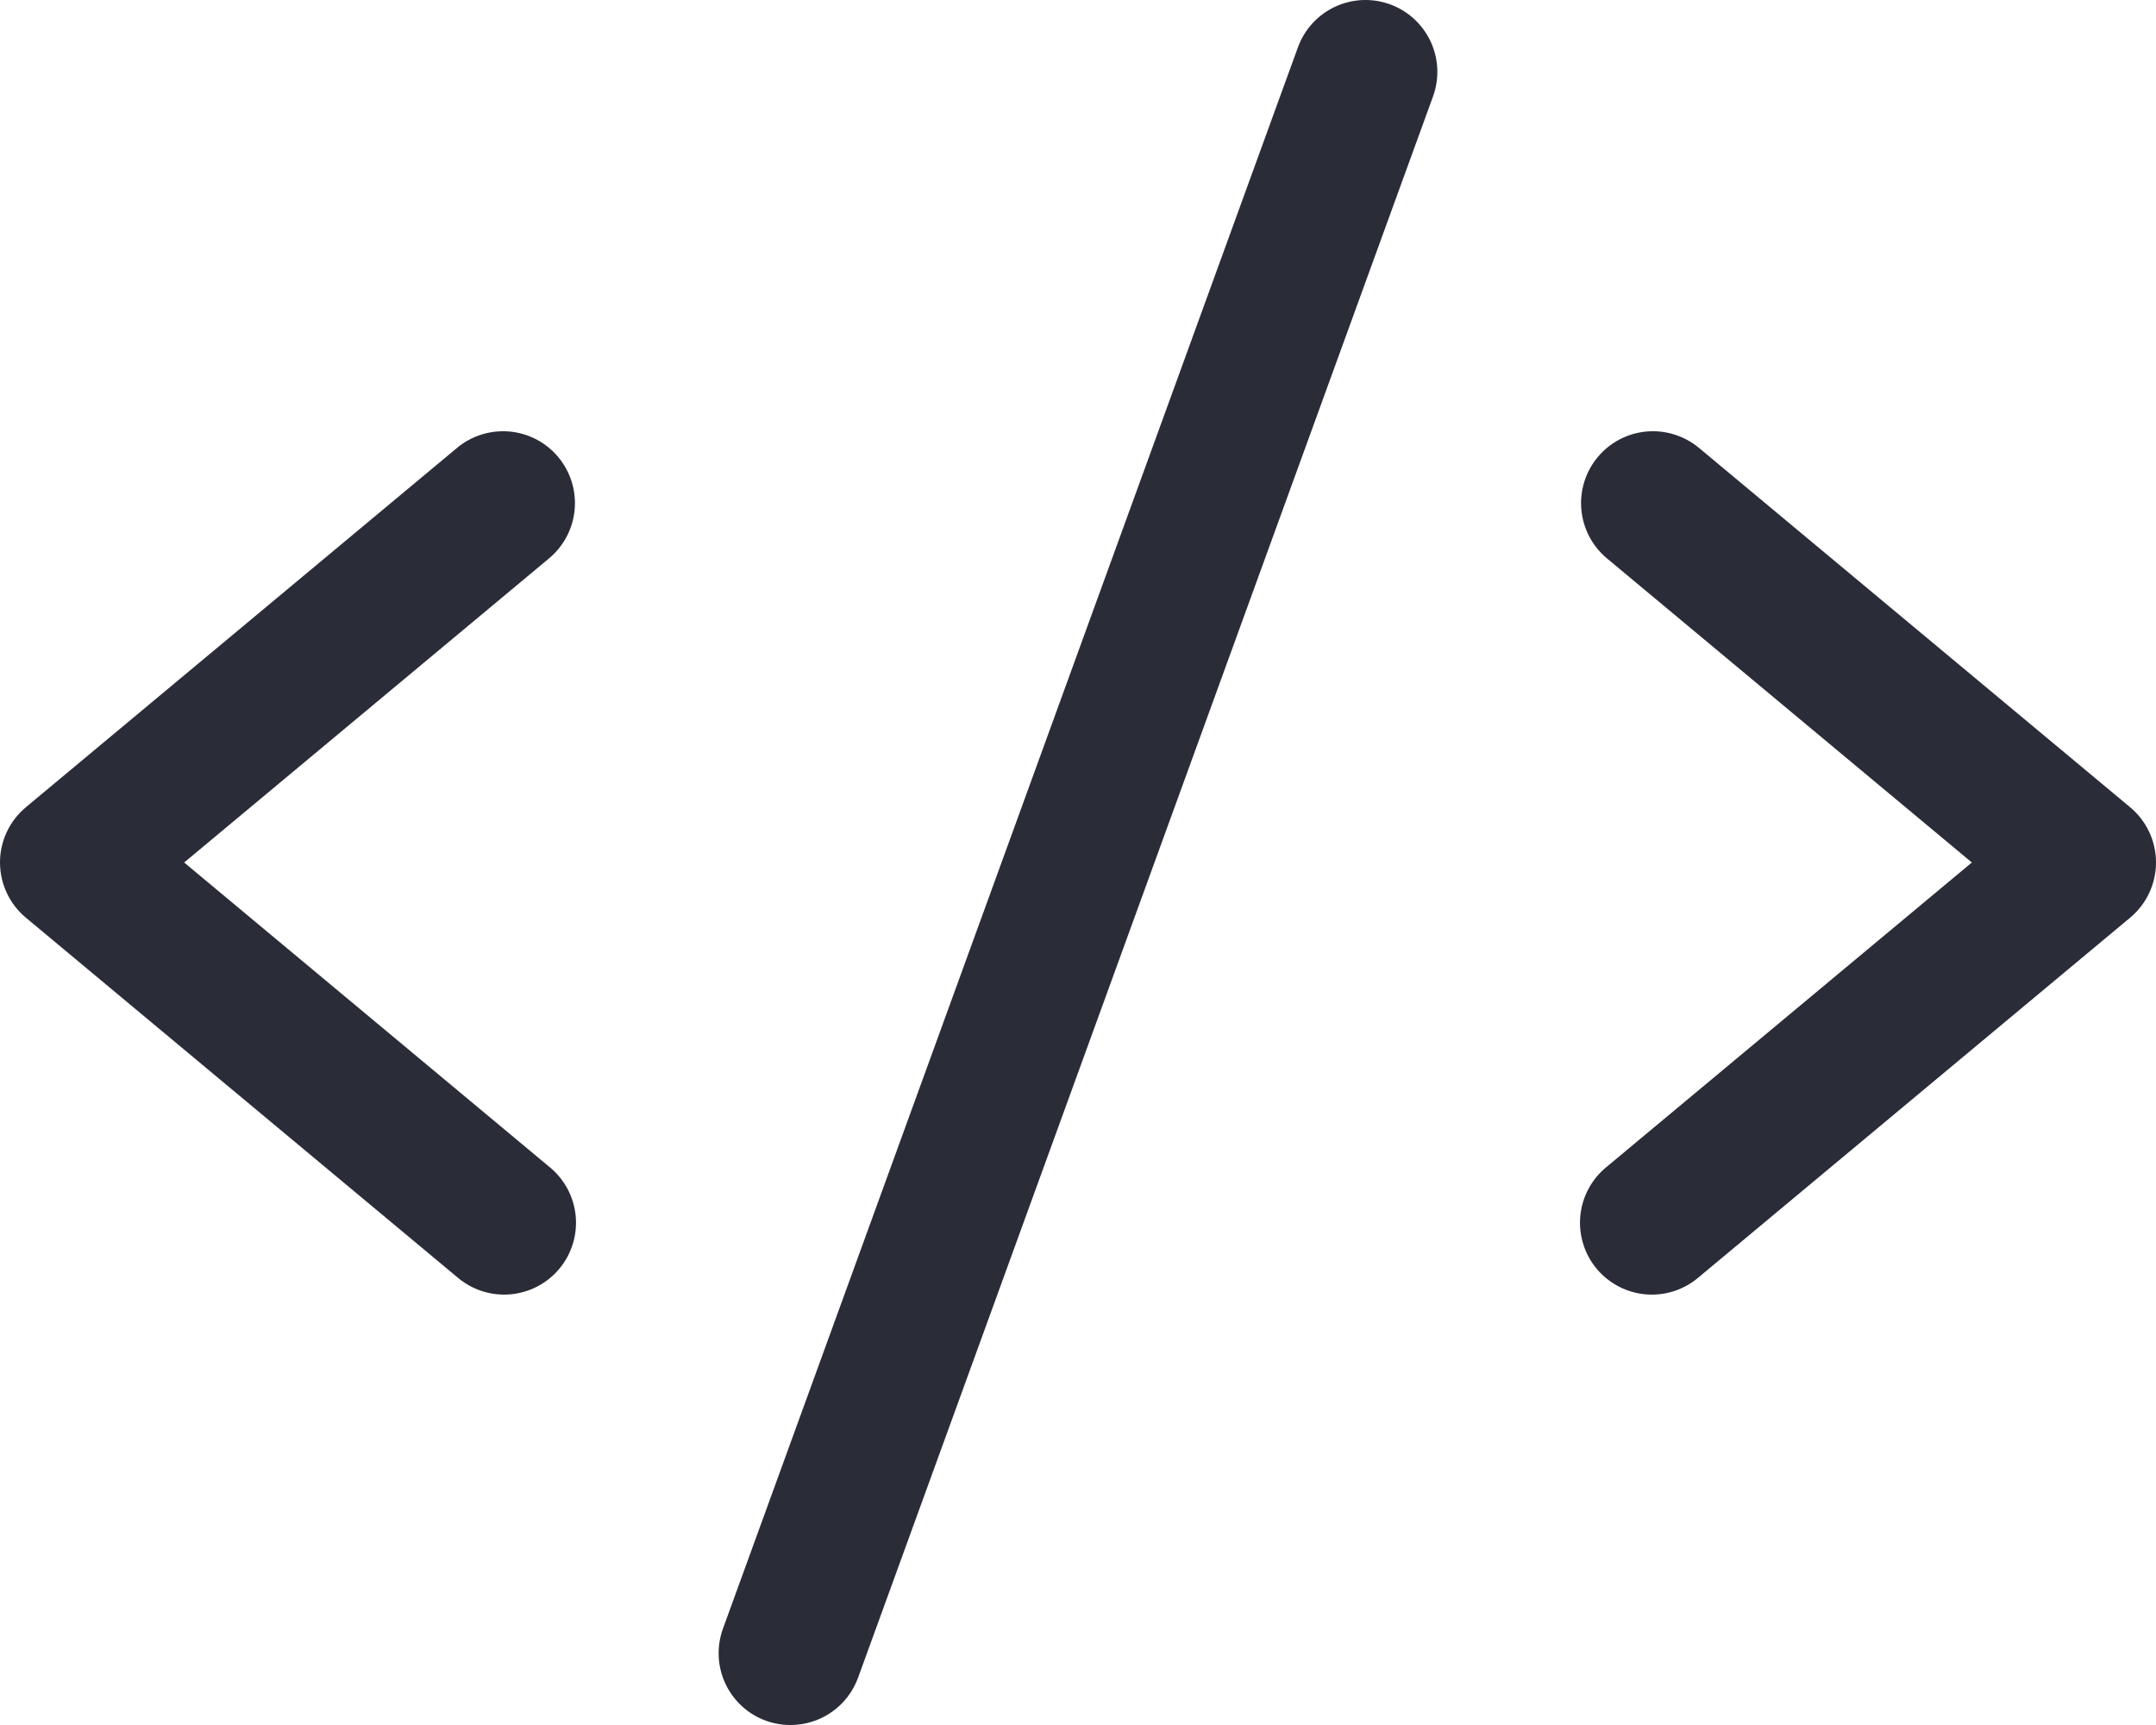
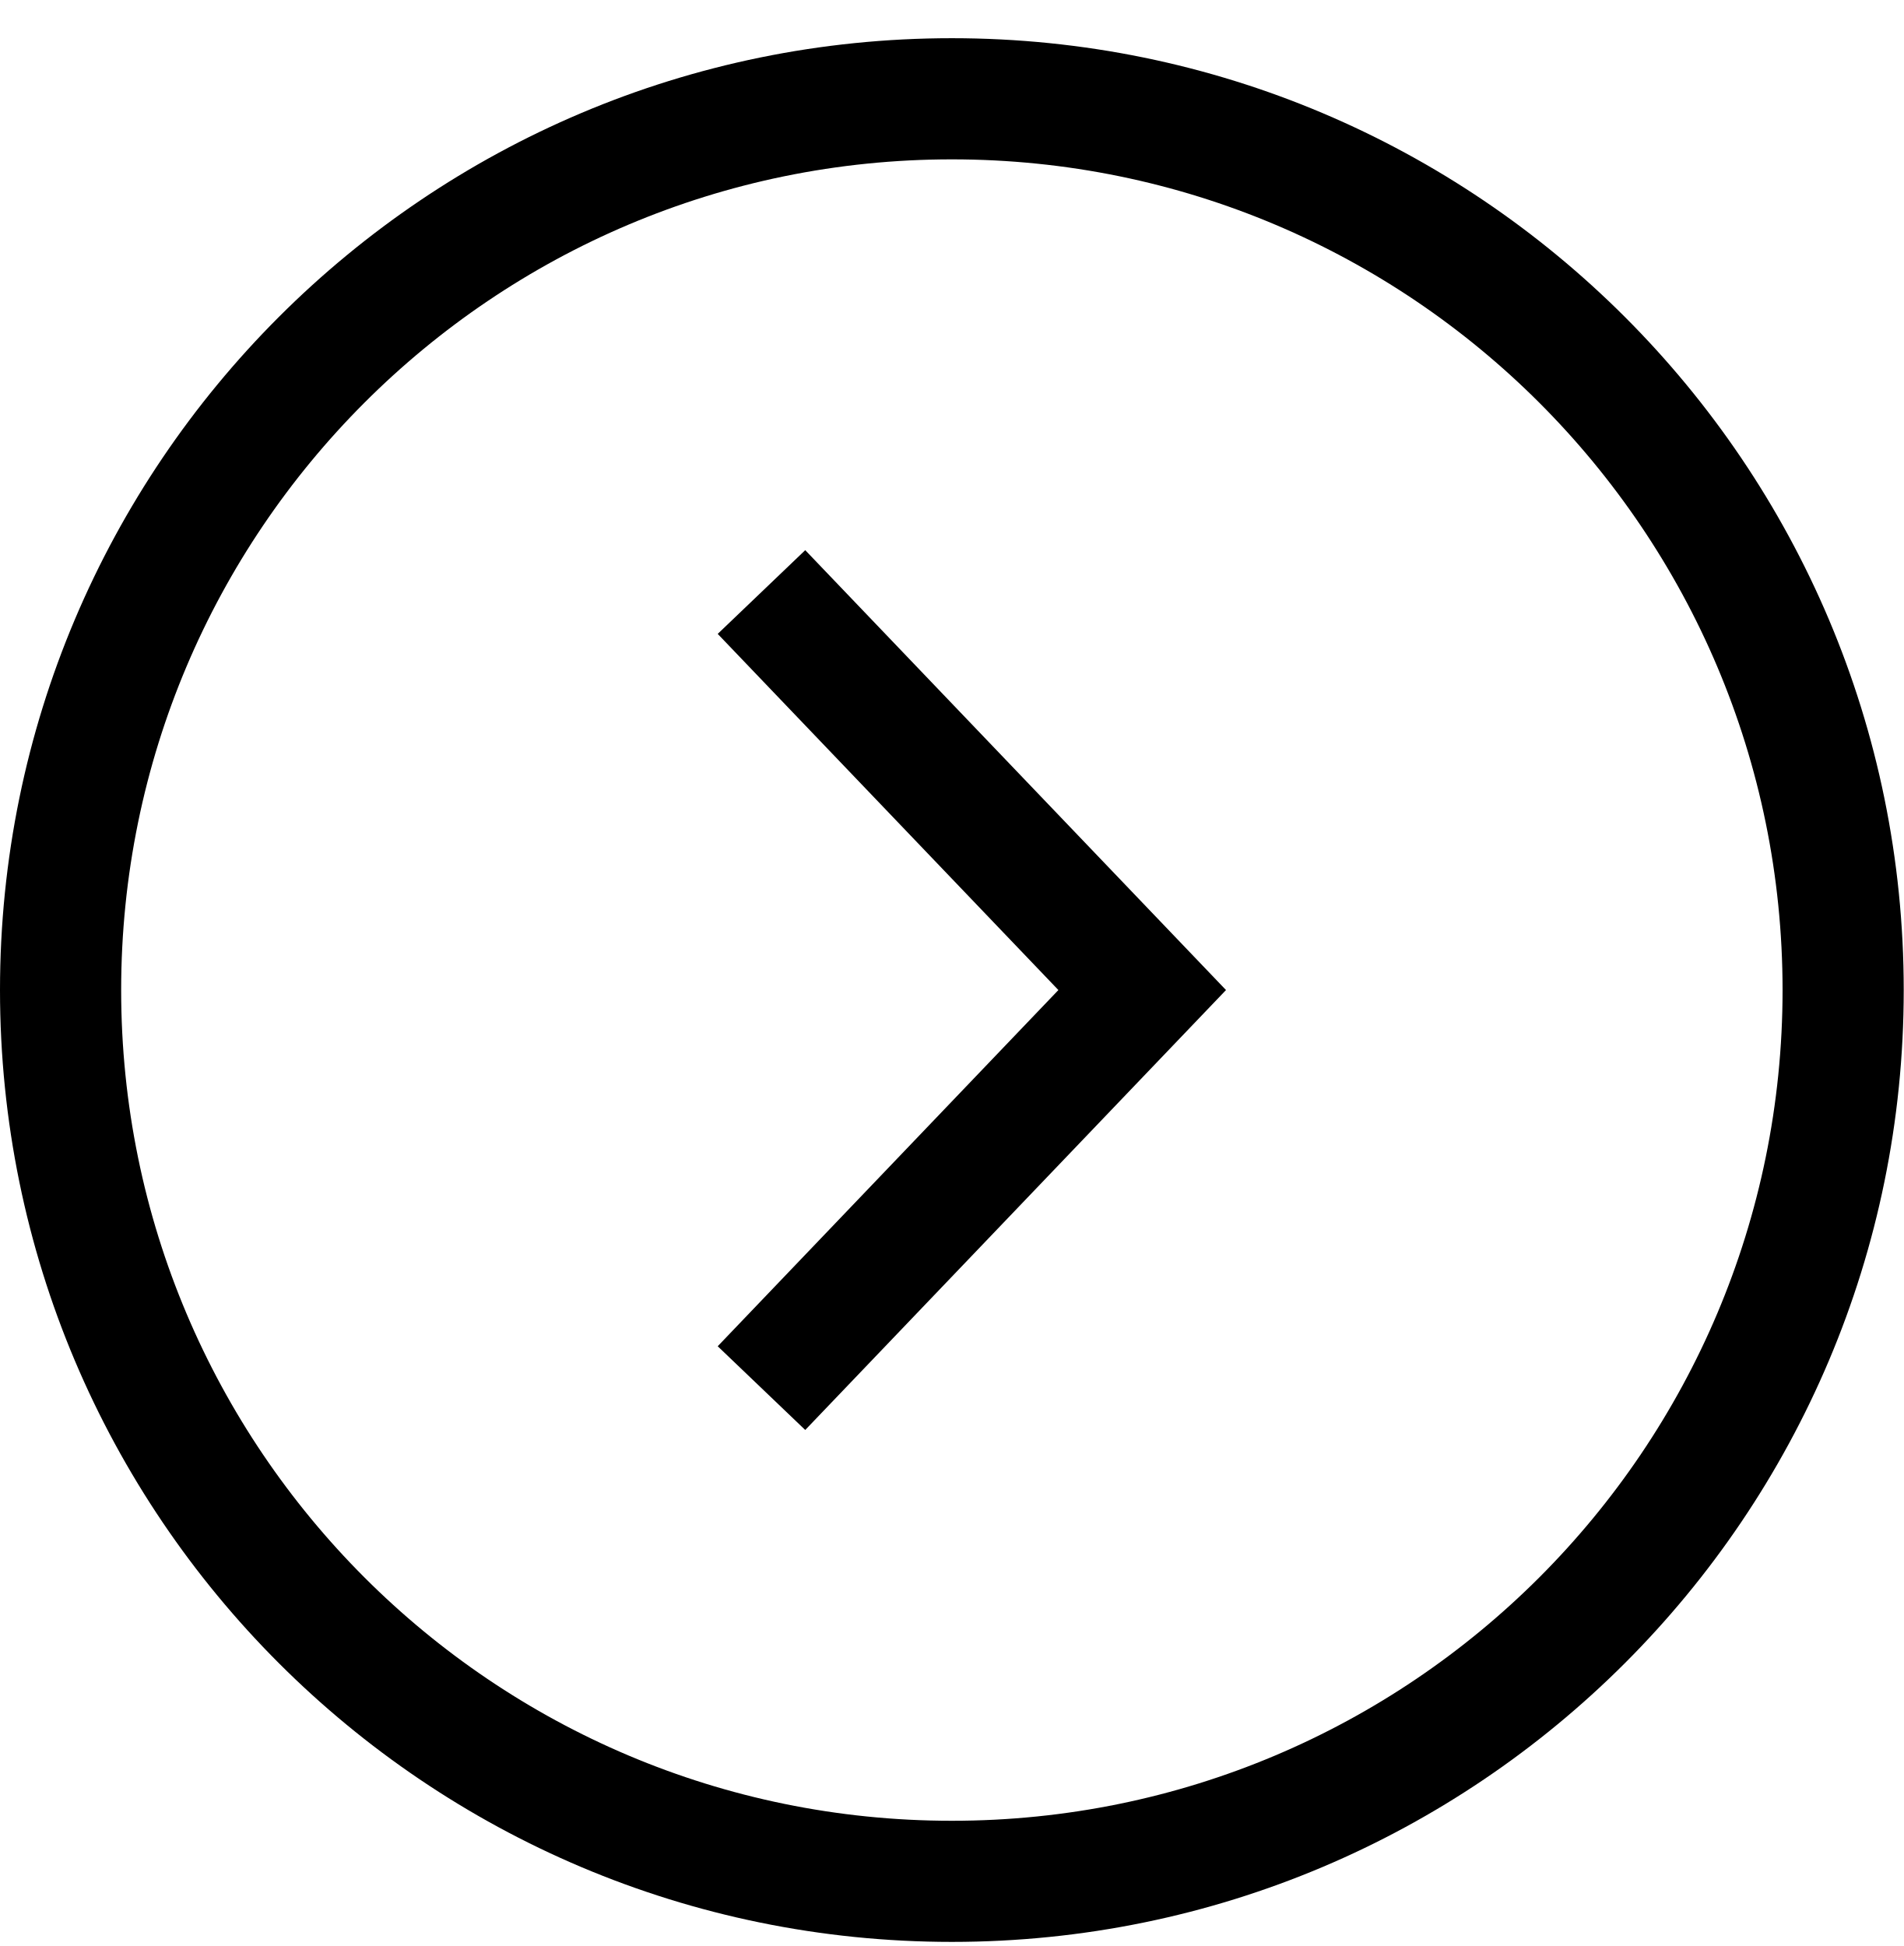
- <svg xmlns="http://www.w3.org/2000/svg" width="100" height="80" viewBox="0 0 100 80" fill="none">
-   <path d="M25.466 25.896L8.541 40L25.466 54.104C25.812 54.381 26.099 54.724 26.311 55.114C26.523 55.503 26.655 55.931 26.7 56.372C26.744 56.813 26.7 57.258 26.57 57.682C26.441 58.106 26.228 58.5 25.944 58.84C25.66 59.181 25.311 59.461 24.918 59.665C24.524 59.869 24.094 59.993 23.652 60.029C23.211 60.065 22.766 60.012 22.345 59.874C21.924 59.736 21.534 59.515 21.199 59.225L1.199 42.558C0.824 42.246 0.522 41.854 0.315 41.412C0.107 40.969 0 40.486 0 39.998C0 39.509 0.107 39.027 0.315 38.584C0.522 38.142 0.824 37.75 1.199 37.438L21.199 20.771C21.879 20.205 22.756 19.933 23.636 20.013C24.517 20.093 25.329 20.52 25.895 21.2C26.461 21.88 26.734 22.756 26.653 23.637C26.573 24.517 26.146 25.33 25.466 25.896ZM98.801 37.438L78.801 20.771C78.464 20.491 78.076 20.28 77.657 20.15C77.239 20.02 76.8 19.973 76.364 20.013C75.928 20.053 75.504 20.178 75.116 20.382C74.728 20.585 74.385 20.864 74.105 21.2C73.539 21.88 73.266 22.756 73.347 23.637C73.427 24.517 73.854 25.33 74.534 25.896L91.459 40L74.534 54.104C74.188 54.381 73.9 54.724 73.689 55.114C73.477 55.503 73.345 55.931 73.3 56.372C73.256 56.813 73.3 57.258 73.43 57.682C73.559 58.106 73.772 58.5 74.056 58.84C74.34 59.181 74.689 59.461 75.082 59.665C75.475 59.869 75.906 59.993 76.347 60.029C76.789 60.065 77.234 60.012 77.655 59.874C78.076 59.736 78.466 59.515 78.801 59.225L98.801 42.558C99.176 42.246 99.478 41.854 99.685 41.412C99.893 40.969 100 40.486 100 39.998C100 39.509 99.893 39.027 99.685 38.584C99.478 38.142 99.176 37.75 98.801 37.438ZM64.471 0.2C64.06 0.051 63.623 -0.016 63.185 0.003C62.748 0.023 62.319 0.128 61.922 0.313C61.526 0.499 61.169 0.76 60.874 1.083C60.578 1.406 60.35 1.784 60.2 2.196L33.533 75.529C33.383 75.941 33.316 76.378 33.335 76.816C33.354 77.254 33.459 77.683 33.645 78.081C33.83 78.478 34.092 78.834 34.415 79.13C34.738 79.426 35.117 79.655 35.529 79.804C35.894 79.934 36.279 80 36.666 80C37.351 80 38.019 79.789 38.58 79.396C39.14 79.004 39.566 78.448 39.8 77.804L66.467 4.471C66.616 4.059 66.683 3.623 66.664 3.185C66.644 2.748 66.539 2.319 66.354 1.922C66.168 1.526 65.907 1.169 65.584 0.874C65.261 0.578 64.883 0.349 64.471 0.2Z" fill="#2A2C38" />
+ <svg xmlns="http://www.w3.org/2000/svg" width="45" height="46" viewBox="0 0 45 46" fill="none">
+   <path fill-rule="evenodd" clip-rule="evenodd" d="M25.018 23.403L16.965 14.984L19.034 13.005L28.98 23.403L19.034 33.802L16.965 31.823L25.018 23.403Z" fill="black" />
+   <path fill-rule="evenodd" clip-rule="evenodd" d="M22.5 43.04C33.345 43.04 42.136 34.248 42.136 23.403C42.136 12.559 33.345 3.767 22.5 3.767C11.655 3.767 2.864 12.559 2.864 23.403C2.864 34.248 11.655 43.04 22.5 43.04ZM22.5 45.903C34.926 45.903 45 35.83 45 23.403C45 10.977 34.926 0.903 22.5 0.903C10.074 0.903 0 10.977 0 23.403C0 35.83 10.074 45.903 22.5 45.903Z" fill="black" />
</svg>
